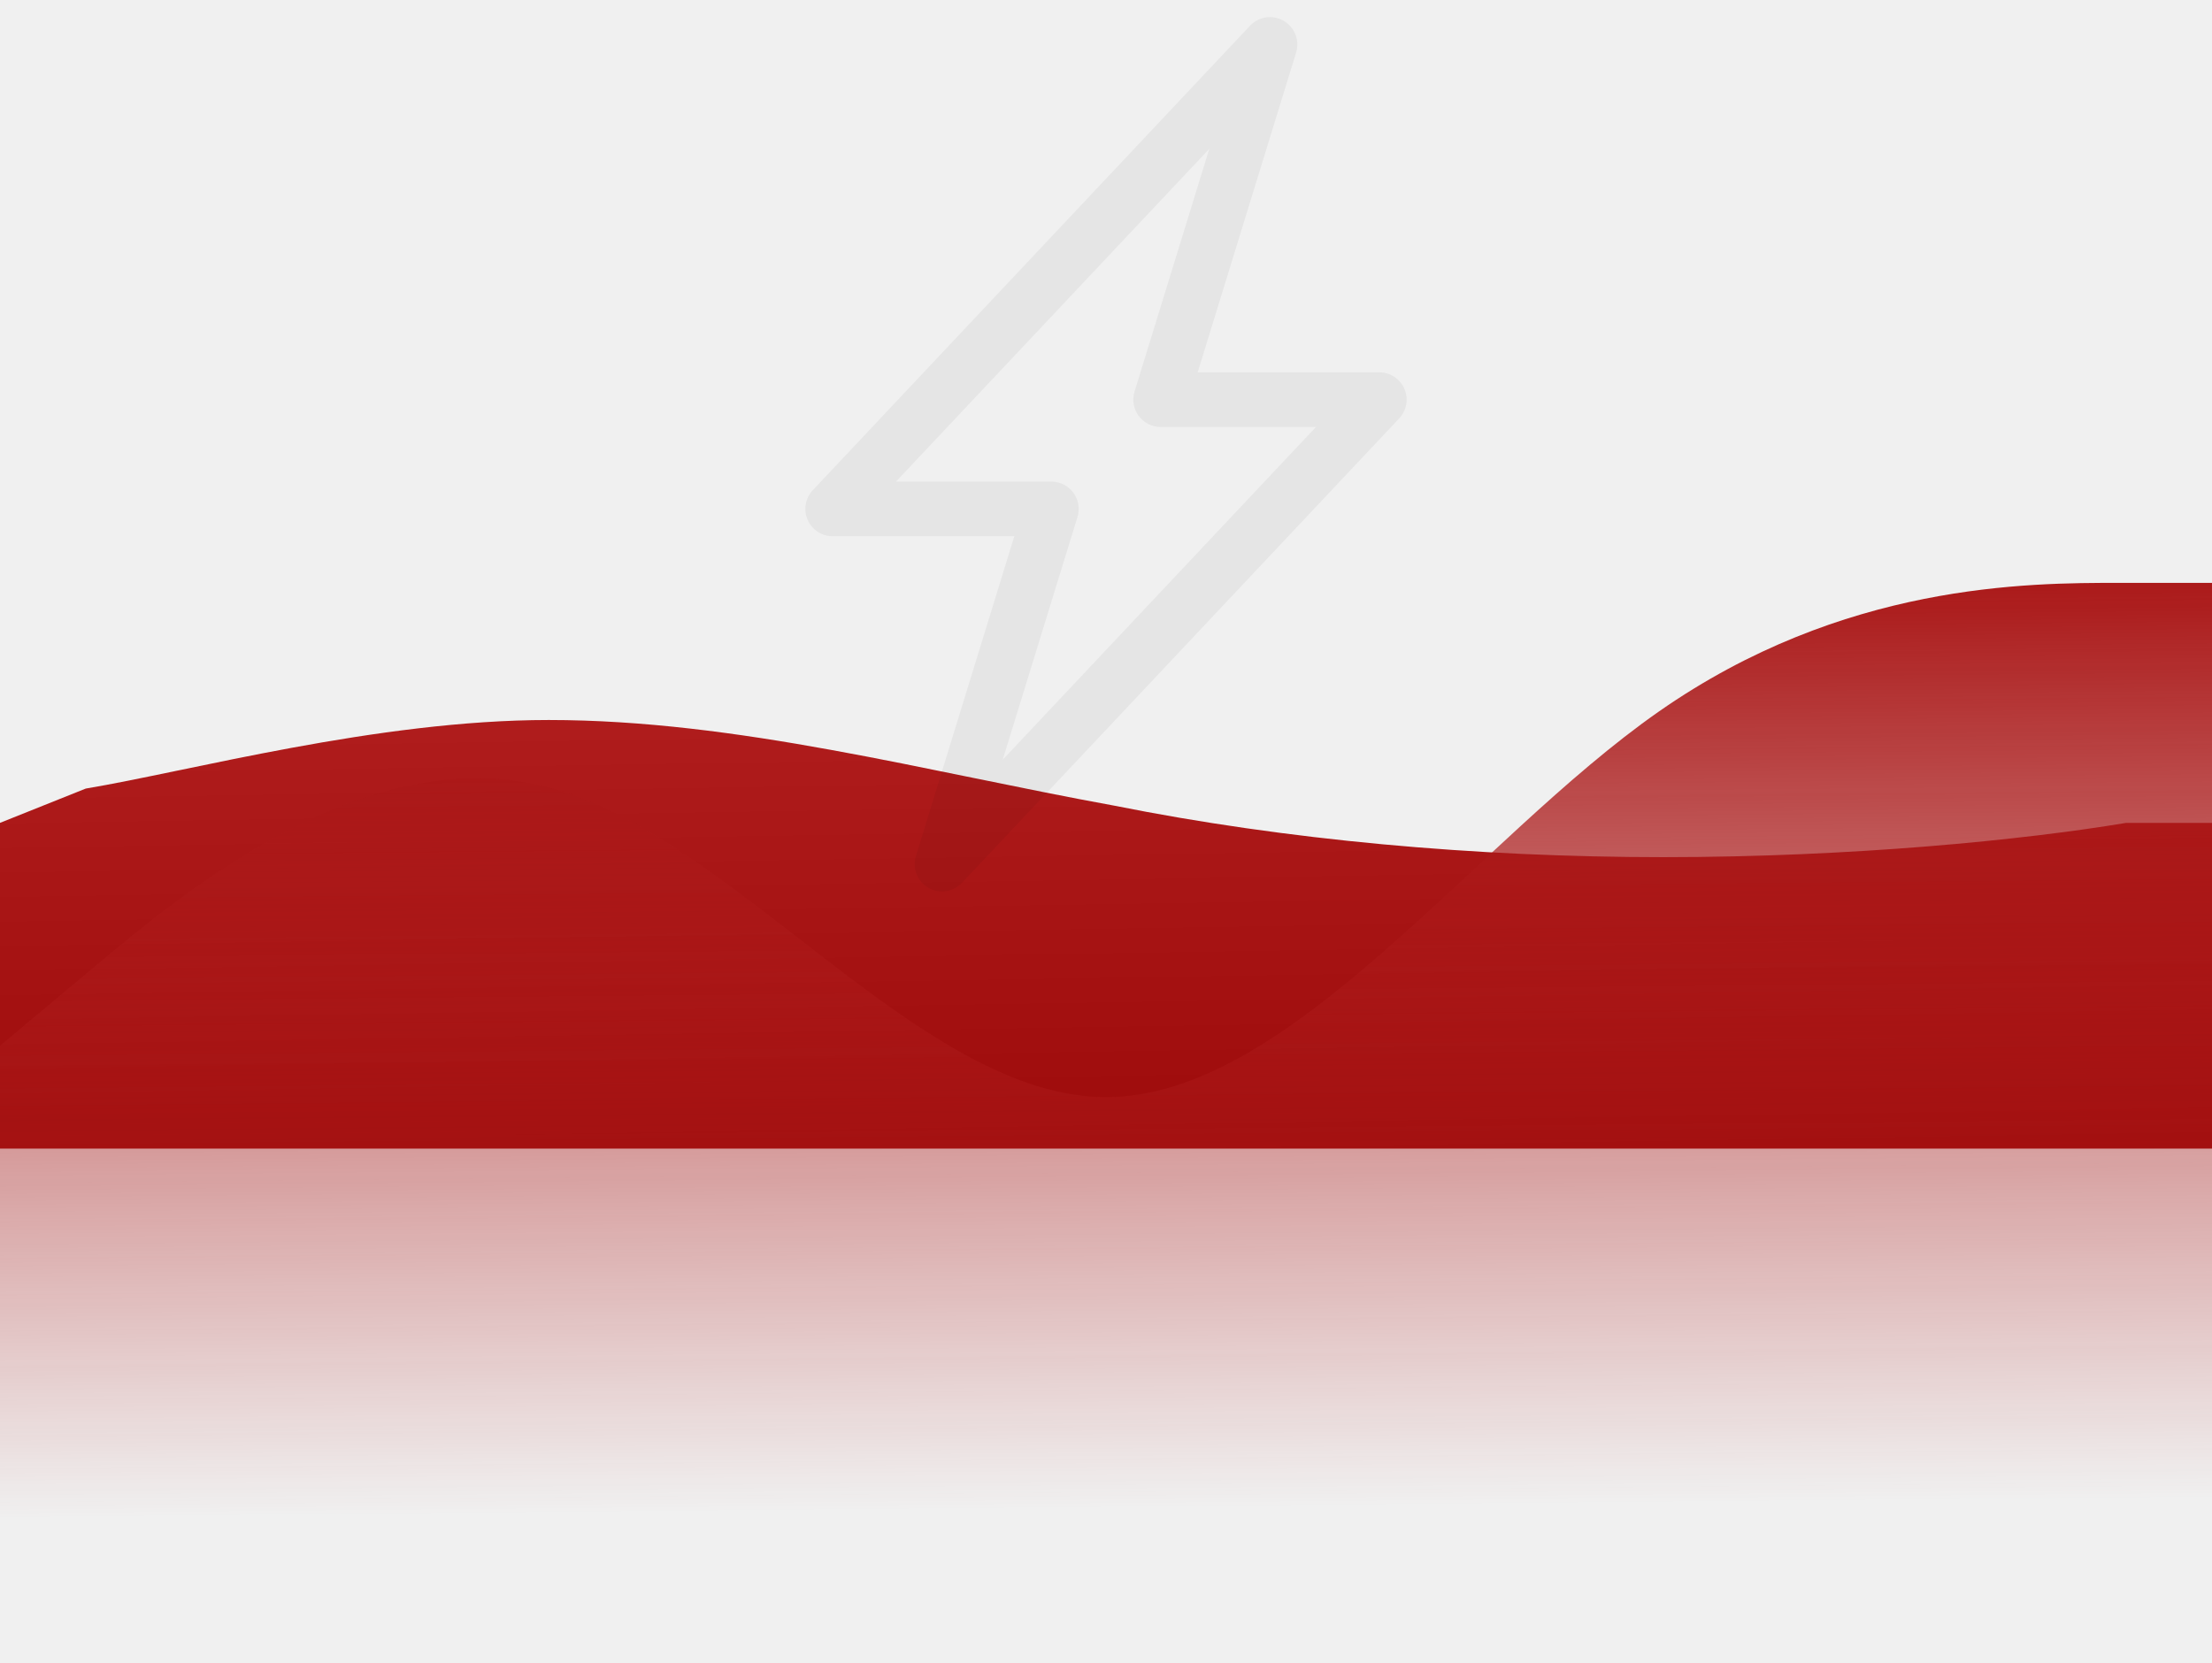
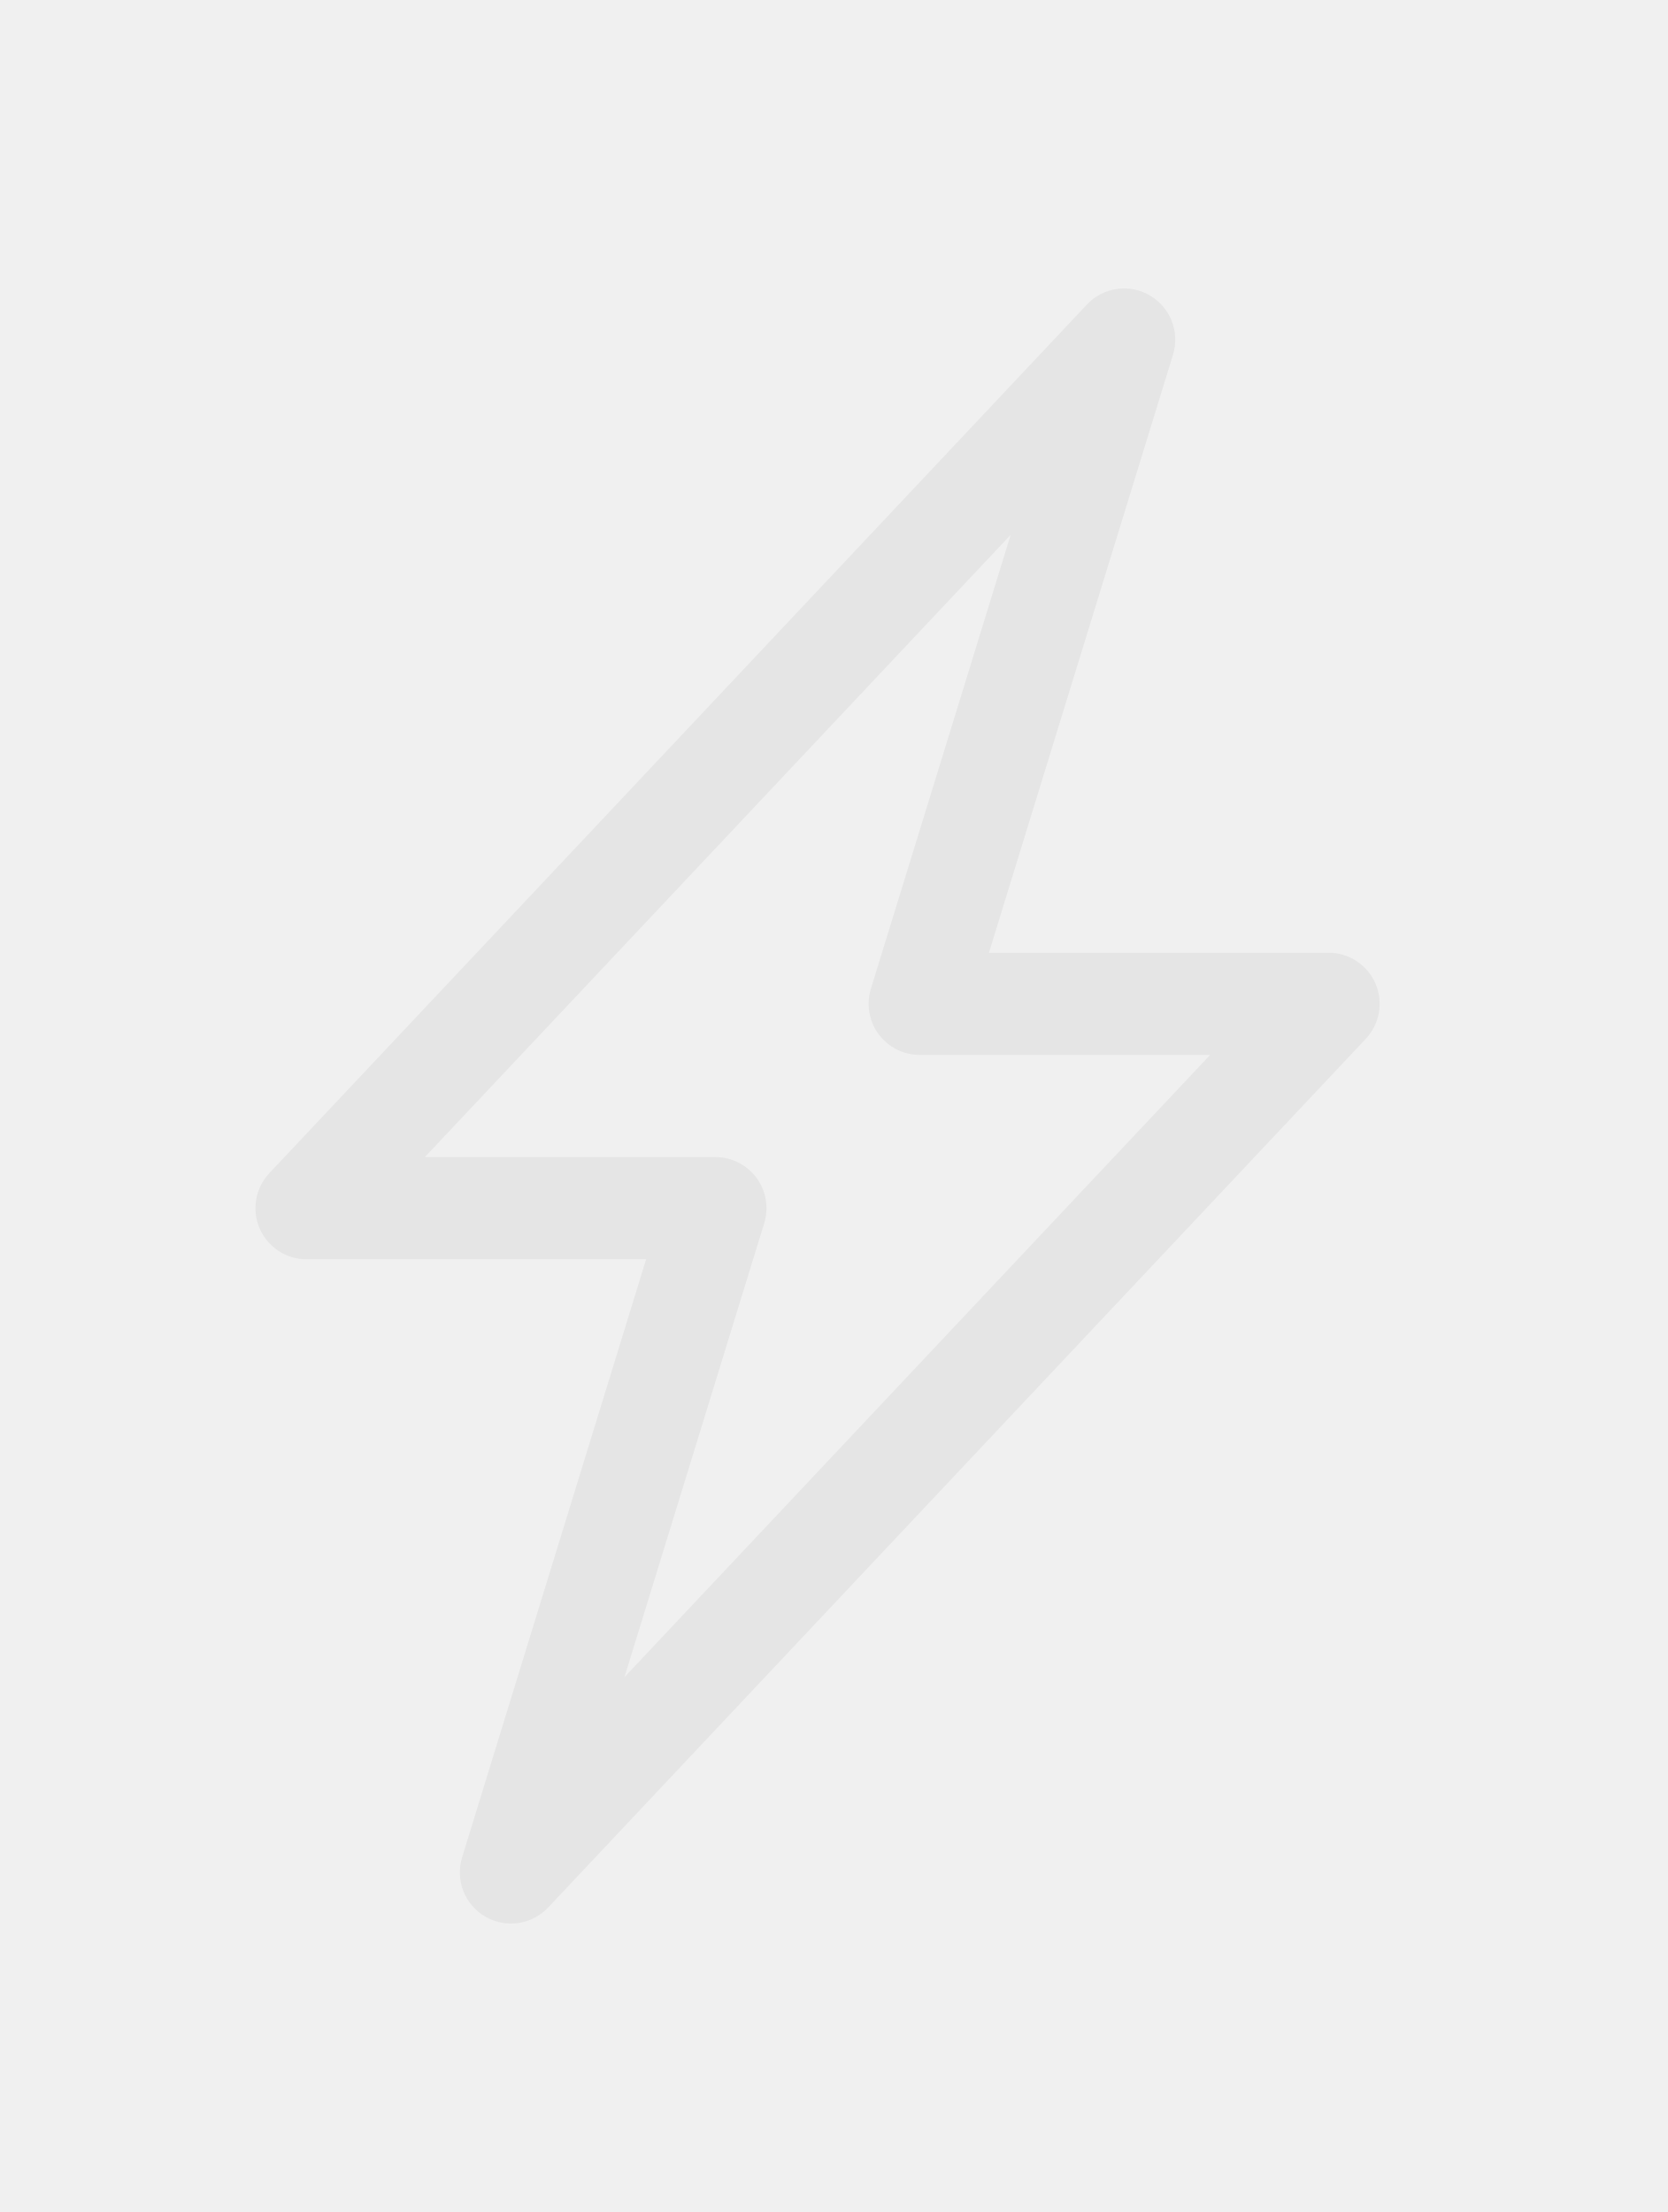
- <svg xmlns="http://www.w3.org/2000/svg" width="129" height="97" viewBox="0 0 129 97" fill="none">
-   <path fill-rule="evenodd" clip-rule="evenodd" d="M0 48L5 46C11 45 22 42 32 42C43 42 54 45 65 47C75 49 86 50 97 50C108 50 118 49 124 48H129V67H124C118 67 108 67 97 67C86 67 75 67 65 67C54 67 43 67 32 67C22 67 11 67 5 67H0V48Z" fill="url(#paint0_linear)" />
-   <path fill-rule="evenodd" clip-rule="evenodd" d="M74.862 1.217C75.174 1.398 75.416 1.679 75.547 2.015C75.679 2.351 75.692 2.721 75.586 3.066L69.845 21.719H80.438C80.749 21.719 81.053 21.81 81.313 21.981C81.573 22.152 81.778 22.395 81.901 22.681C82.025 22.966 82.062 23.282 82.008 23.589C81.954 23.895 81.811 24.179 81.598 24.406L56.098 51.5C55.851 51.762 55.523 51.933 55.166 51.985C54.81 52.037 54.446 51.966 54.135 51.785C53.824 51.604 53.583 51.323 53.452 50.987C53.321 50.652 53.308 50.282 53.414 49.938L59.154 31.281H48.562C48.251 31.281 47.947 31.19 47.687 31.019C47.426 30.849 47.222 30.605 47.099 30.319C46.975 30.034 46.938 29.718 46.992 29.411C47.046 29.105 47.189 28.821 47.402 28.594L72.902 1.5C73.149 1.238 73.477 1.067 73.832 1.015C74.188 0.963 74.551 1.033 74.862 1.214V1.217ZM52.25 28.094H61.312C61.562 28.094 61.808 28.152 62.031 28.265C62.253 28.377 62.446 28.54 62.595 28.741C62.743 28.941 62.842 29.174 62.884 29.419C62.926 29.665 62.909 29.918 62.836 30.156L58.476 44.318L76.746 24.906H67.688C67.438 24.906 67.192 24.848 66.969 24.735C66.747 24.623 66.553 24.46 66.405 24.26C66.257 24.059 66.158 23.826 66.116 23.581C66.074 23.335 66.091 23.082 66.164 22.844L70.524 8.682L52.25 28.094Z" fill="black" fill-opacity="0.05" />
-   <path fill-rule="evenodd" clip-rule="evenodd" d="M0 61L5.375 56.5C10.75 52 21.5 43 32.25 46C43 49 53.75 64 64.5 64C75.25 64 86 49 96.75 41.5C107.5 34 118.25 34 123.625 34H129V97H123.625C118.25 97 107.5 97 96.75 97C86 97 75.25 97 64.5 97C53.75 97 43 97 32.25 97C21.5 97 10.75 97 5.375 97H0V61Z" fill="url(#paint1_linear)" />
+ <svg xmlns="http://www.w3.org/2000/svg" width="52" height="69" viewBox="0 0 52 69" fill="none">
+   <g opacity="0.05">
+     <g clip-path="url(#clip0)">
+       <path fill-rule="evenodd" clip-rule="evenodd" d="M35.862 9.217C36.175 9.398 36.416 9.679 36.547 10.015C36.679 10.351 36.692 10.721 36.586 11.066L30.845 29.719H41.438C41.749 29.719 42.053 29.81 42.313 29.981C42.574 30.152 42.778 30.395 42.901 30.681C43.025 30.966 43.062 31.282 43.008 31.589C42.954 31.895 42.811 32.179 42.598 32.406L17.098 59.5C16.851 59.762 16.523 59.933 16.166 59.985C15.81 60.037 15.446 59.966 15.135 59.785C14.824 59.604 14.583 59.323 14.452 58.987C14.321 58.652 14.308 58.282 14.414 57.938L20.154 39.281H9.562C9.251 39.281 8.947 39.19 8.687 39.019C8.426 38.849 8.222 38.605 8.099 38.319C7.975 38.033 7.938 37.718 7.992 37.411C8.046 37.105 8.189 36.821 8.402 36.594L33.902 9.5C34.149 9.238 34.477 9.067 34.832 9.015C35.188 8.963 35.551 9.033 35.862 9.214V9.217ZM13.25 36.094H22.312C22.562 36.094 22.808 36.152 23.03 36.264C23.253 36.377 23.446 36.54 23.595 36.74C23.743 36.941 23.842 37.174 23.884 37.419C23.926 37.665 23.909 37.918 23.836 38.156L19.476 52.318L37.746 32.906H28.688C28.438 32.906 28.192 32.848 27.969 32.736C27.747 32.623 27.553 32.46 27.405 32.26C27.257 32.059 27.158 31.826 27.116 31.581C27.074 31.335 27.09 31.082 27.164 30.844L31.524 16.682L13.25 36.094Z" fill="black" />
+     </g>
+   </g>
  <defs>
-     <linearGradient id="paint0_linear" x1="64.5" y1="42" x2="65" y2="73.5" gradientUnits="userSpaceOnUse">
-       <stop stop-color="#AF1C1C" />
-       <stop offset="1" stop-color="#990606" />
-     </linearGradient>
-     <linearGradient id="paint1_linear" x1="64.5" y1="34" x2="65" y2="88" gradientUnits="userSpaceOnUse">
-       <stop stop-color="#AA1717" />
-       <stop offset="1" stop-color="#AF1C1C" stop-opacity="0" />
-     </linearGradient>
+     <clipPath id="clip0">
+       <rect width="51" height="51" fill="white" transform="translate(0 9)" />
+     </clipPath>
  </defs>
</svg>
